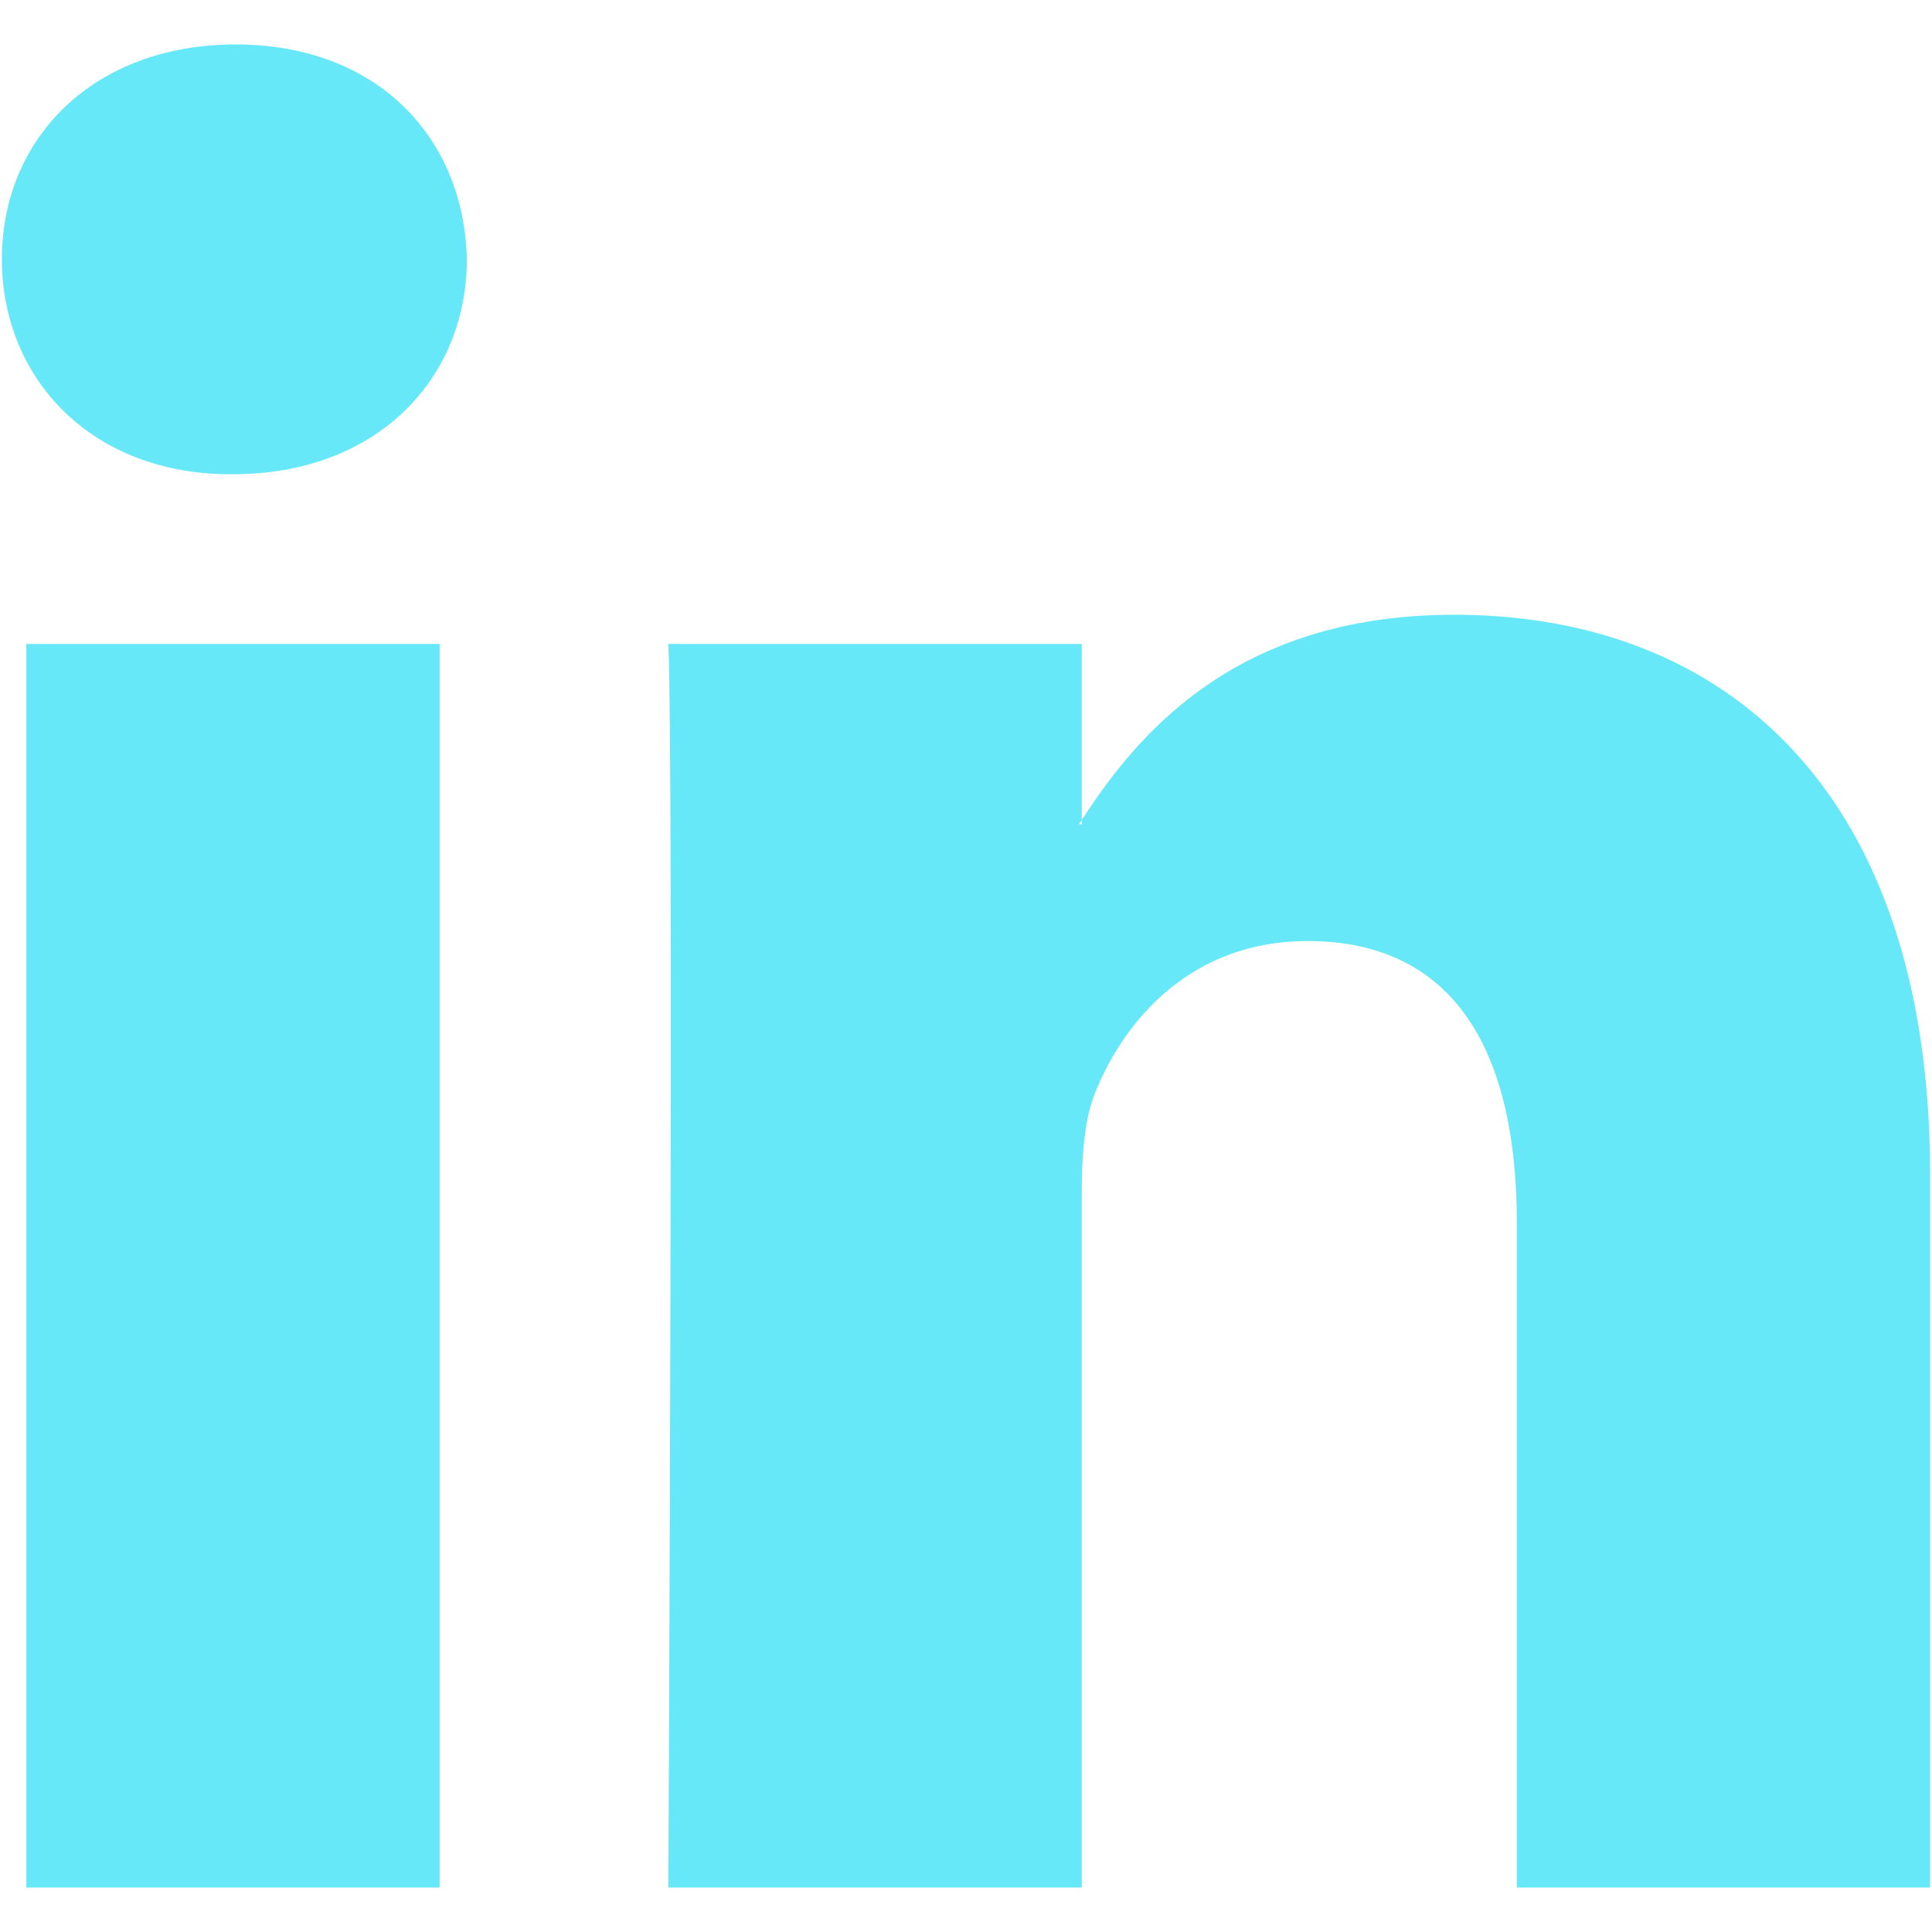
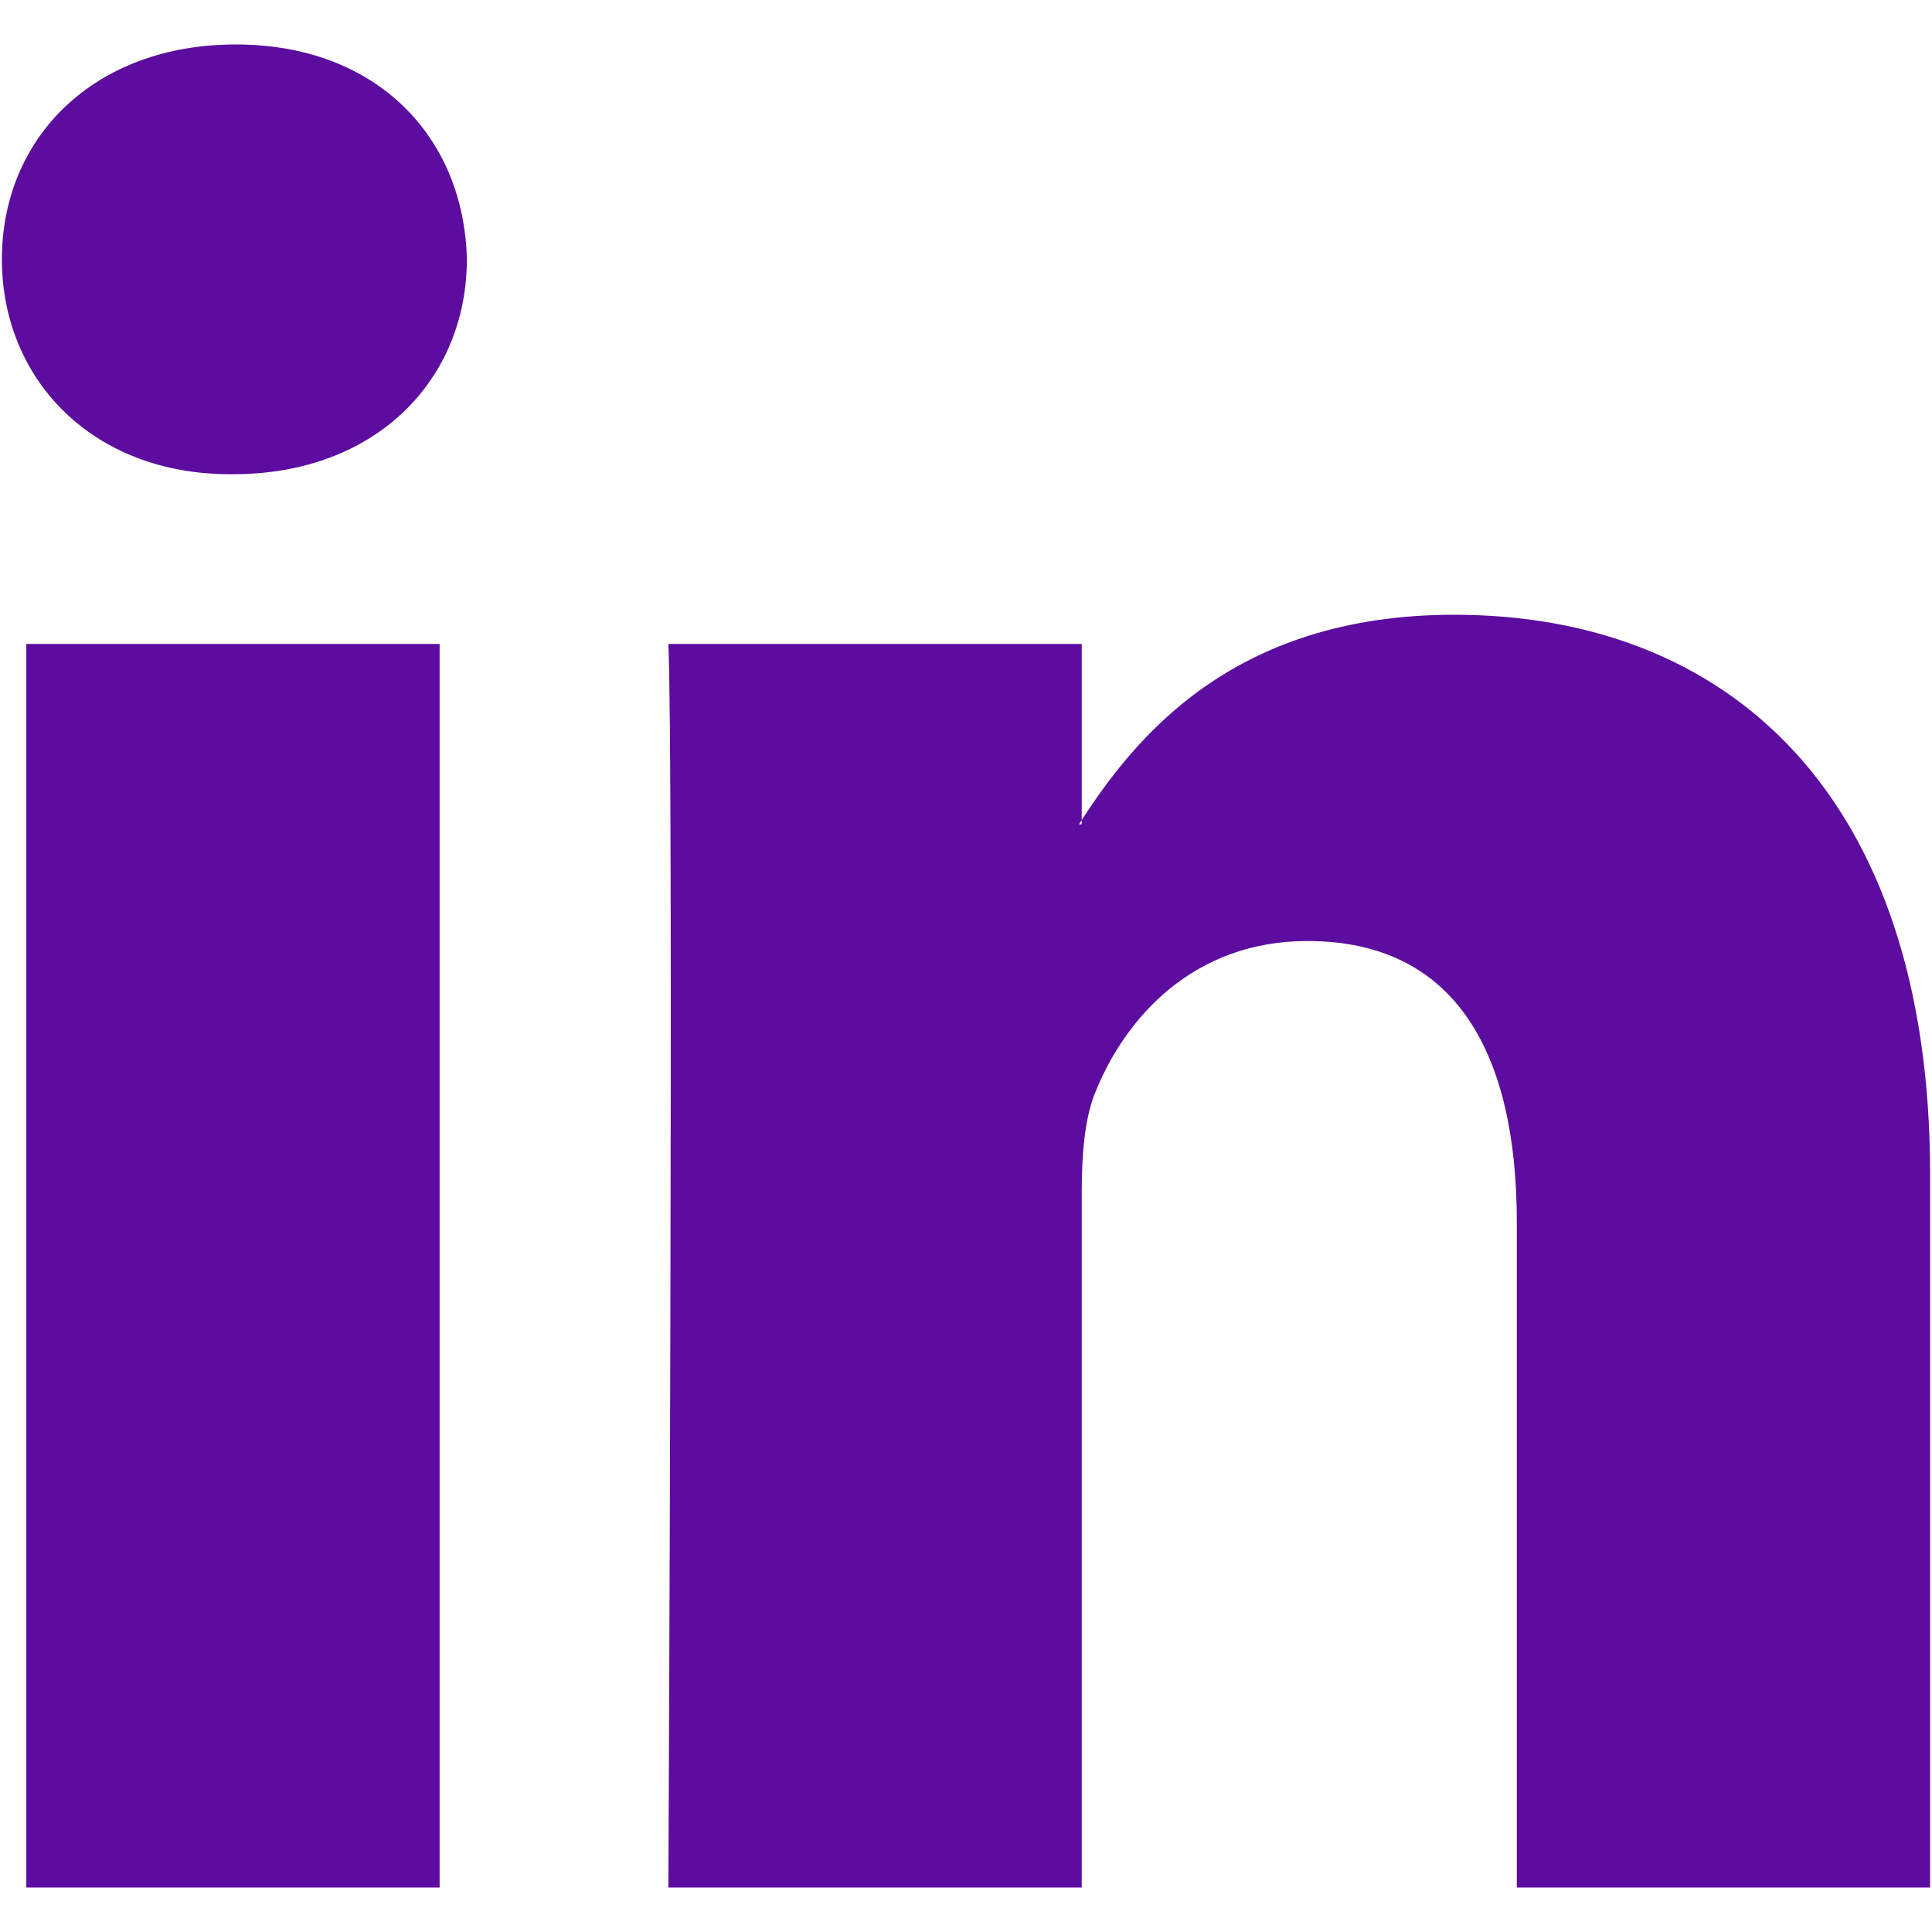
- <svg xmlns="http://www.w3.org/2000/svg" fill="#67e8f9" version="1.1" width="800px" height="800px" viewBox="0 0 512 512" xml:space="preserve">
+ <svg xmlns="http://www.w3.org/2000/svg" fill="#5c0d9f" version="1.1" width="800px" height="800px" viewBox="0 0 512 512" xml:space="preserve">
  <g id="7935ec95c421cee6d86eb22ecd125aef">
    <path style="display: inline; fill-rule: evenodd; clip-rule: evenodd;" d="M116.504,500.219V170.654H6.975v329.564H116.504   L116.504,500.219z M61.751,125.674c38.183,0,61.968-25.328,61.968-56.953c-0.722-32.328-23.785-56.941-61.252-56.941   C24.994,11.781,0.5,36.394,0.5,68.722c0,31.625,23.772,56.953,60.53,56.953H61.751L61.751,125.674z M177.124,500.219   c0,0,1.437-298.643,0-329.564H286.67v47.794h-0.727c14.404-22.49,40.354-55.533,99.44-55.533   c72.085,0,126.116,47.103,126.116,148.333v188.971H401.971V323.912c0-44.301-15.848-74.531-55.497-74.531   c-30.254,0-48.284,20.38-56.202,40.08c-2.897,7.012-3.602,16.861-3.602,26.711v184.047H177.124L177.124,500.219z">

</path>
  </g>
</svg>
